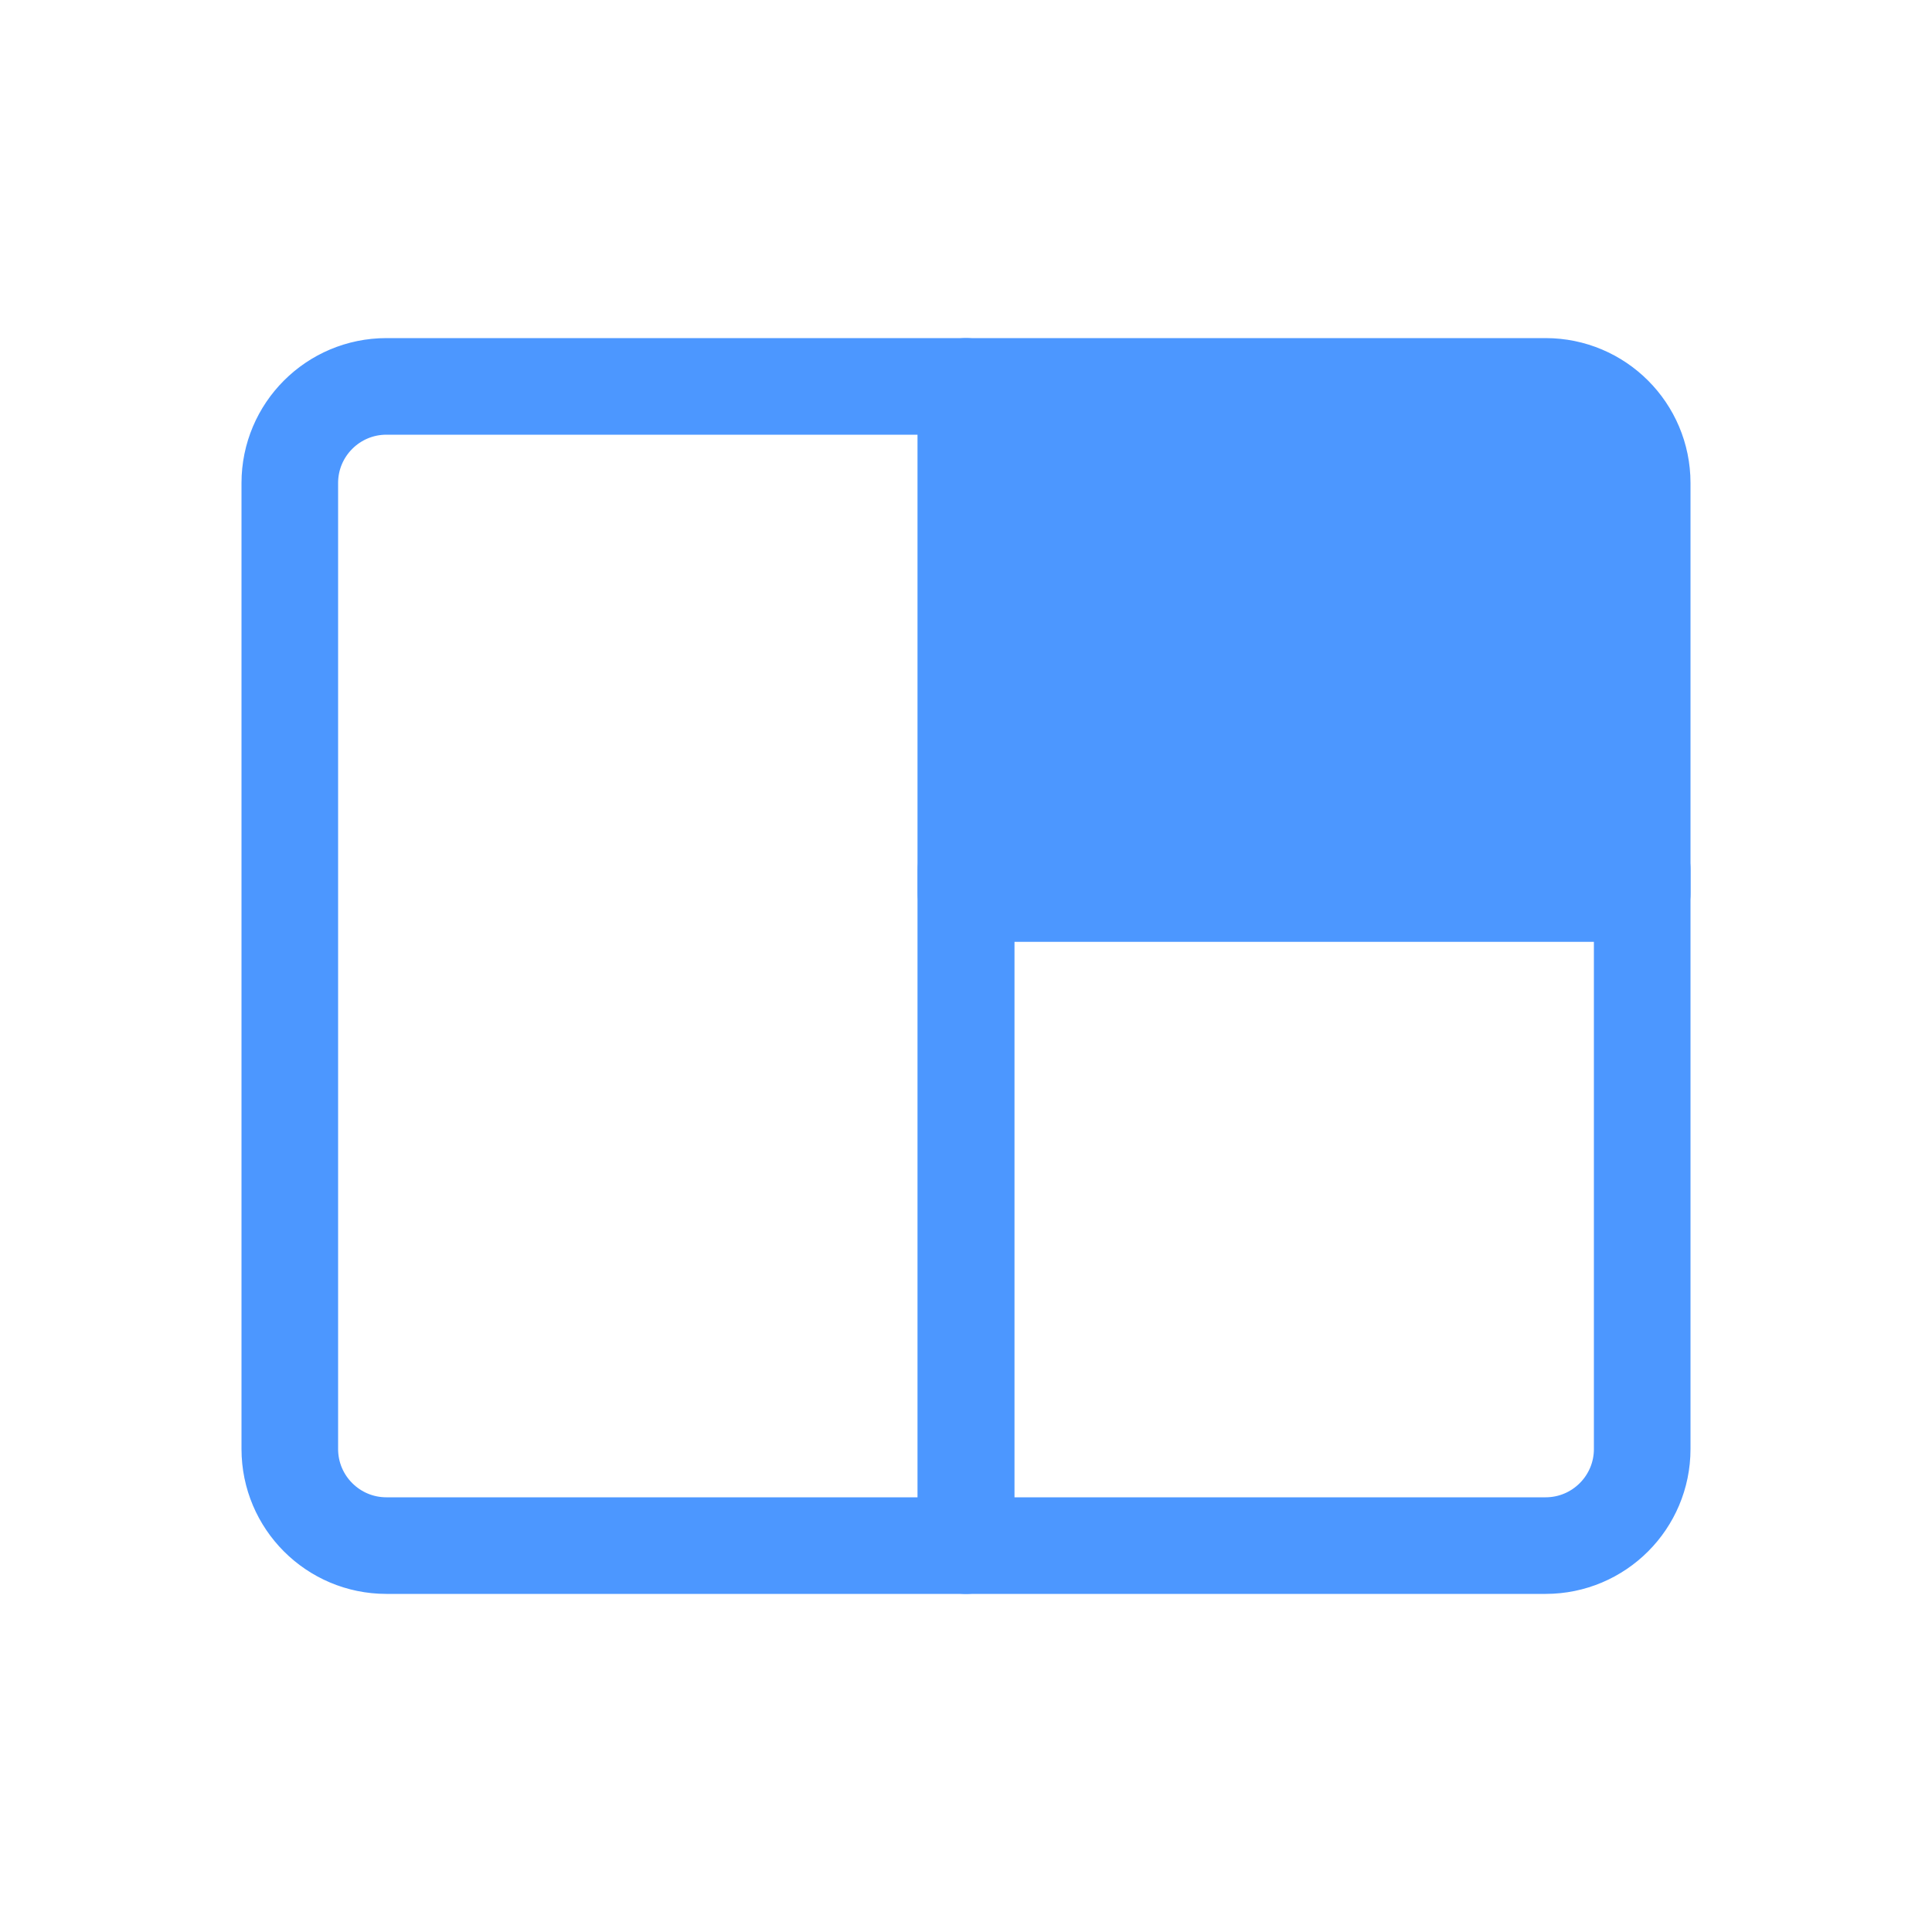
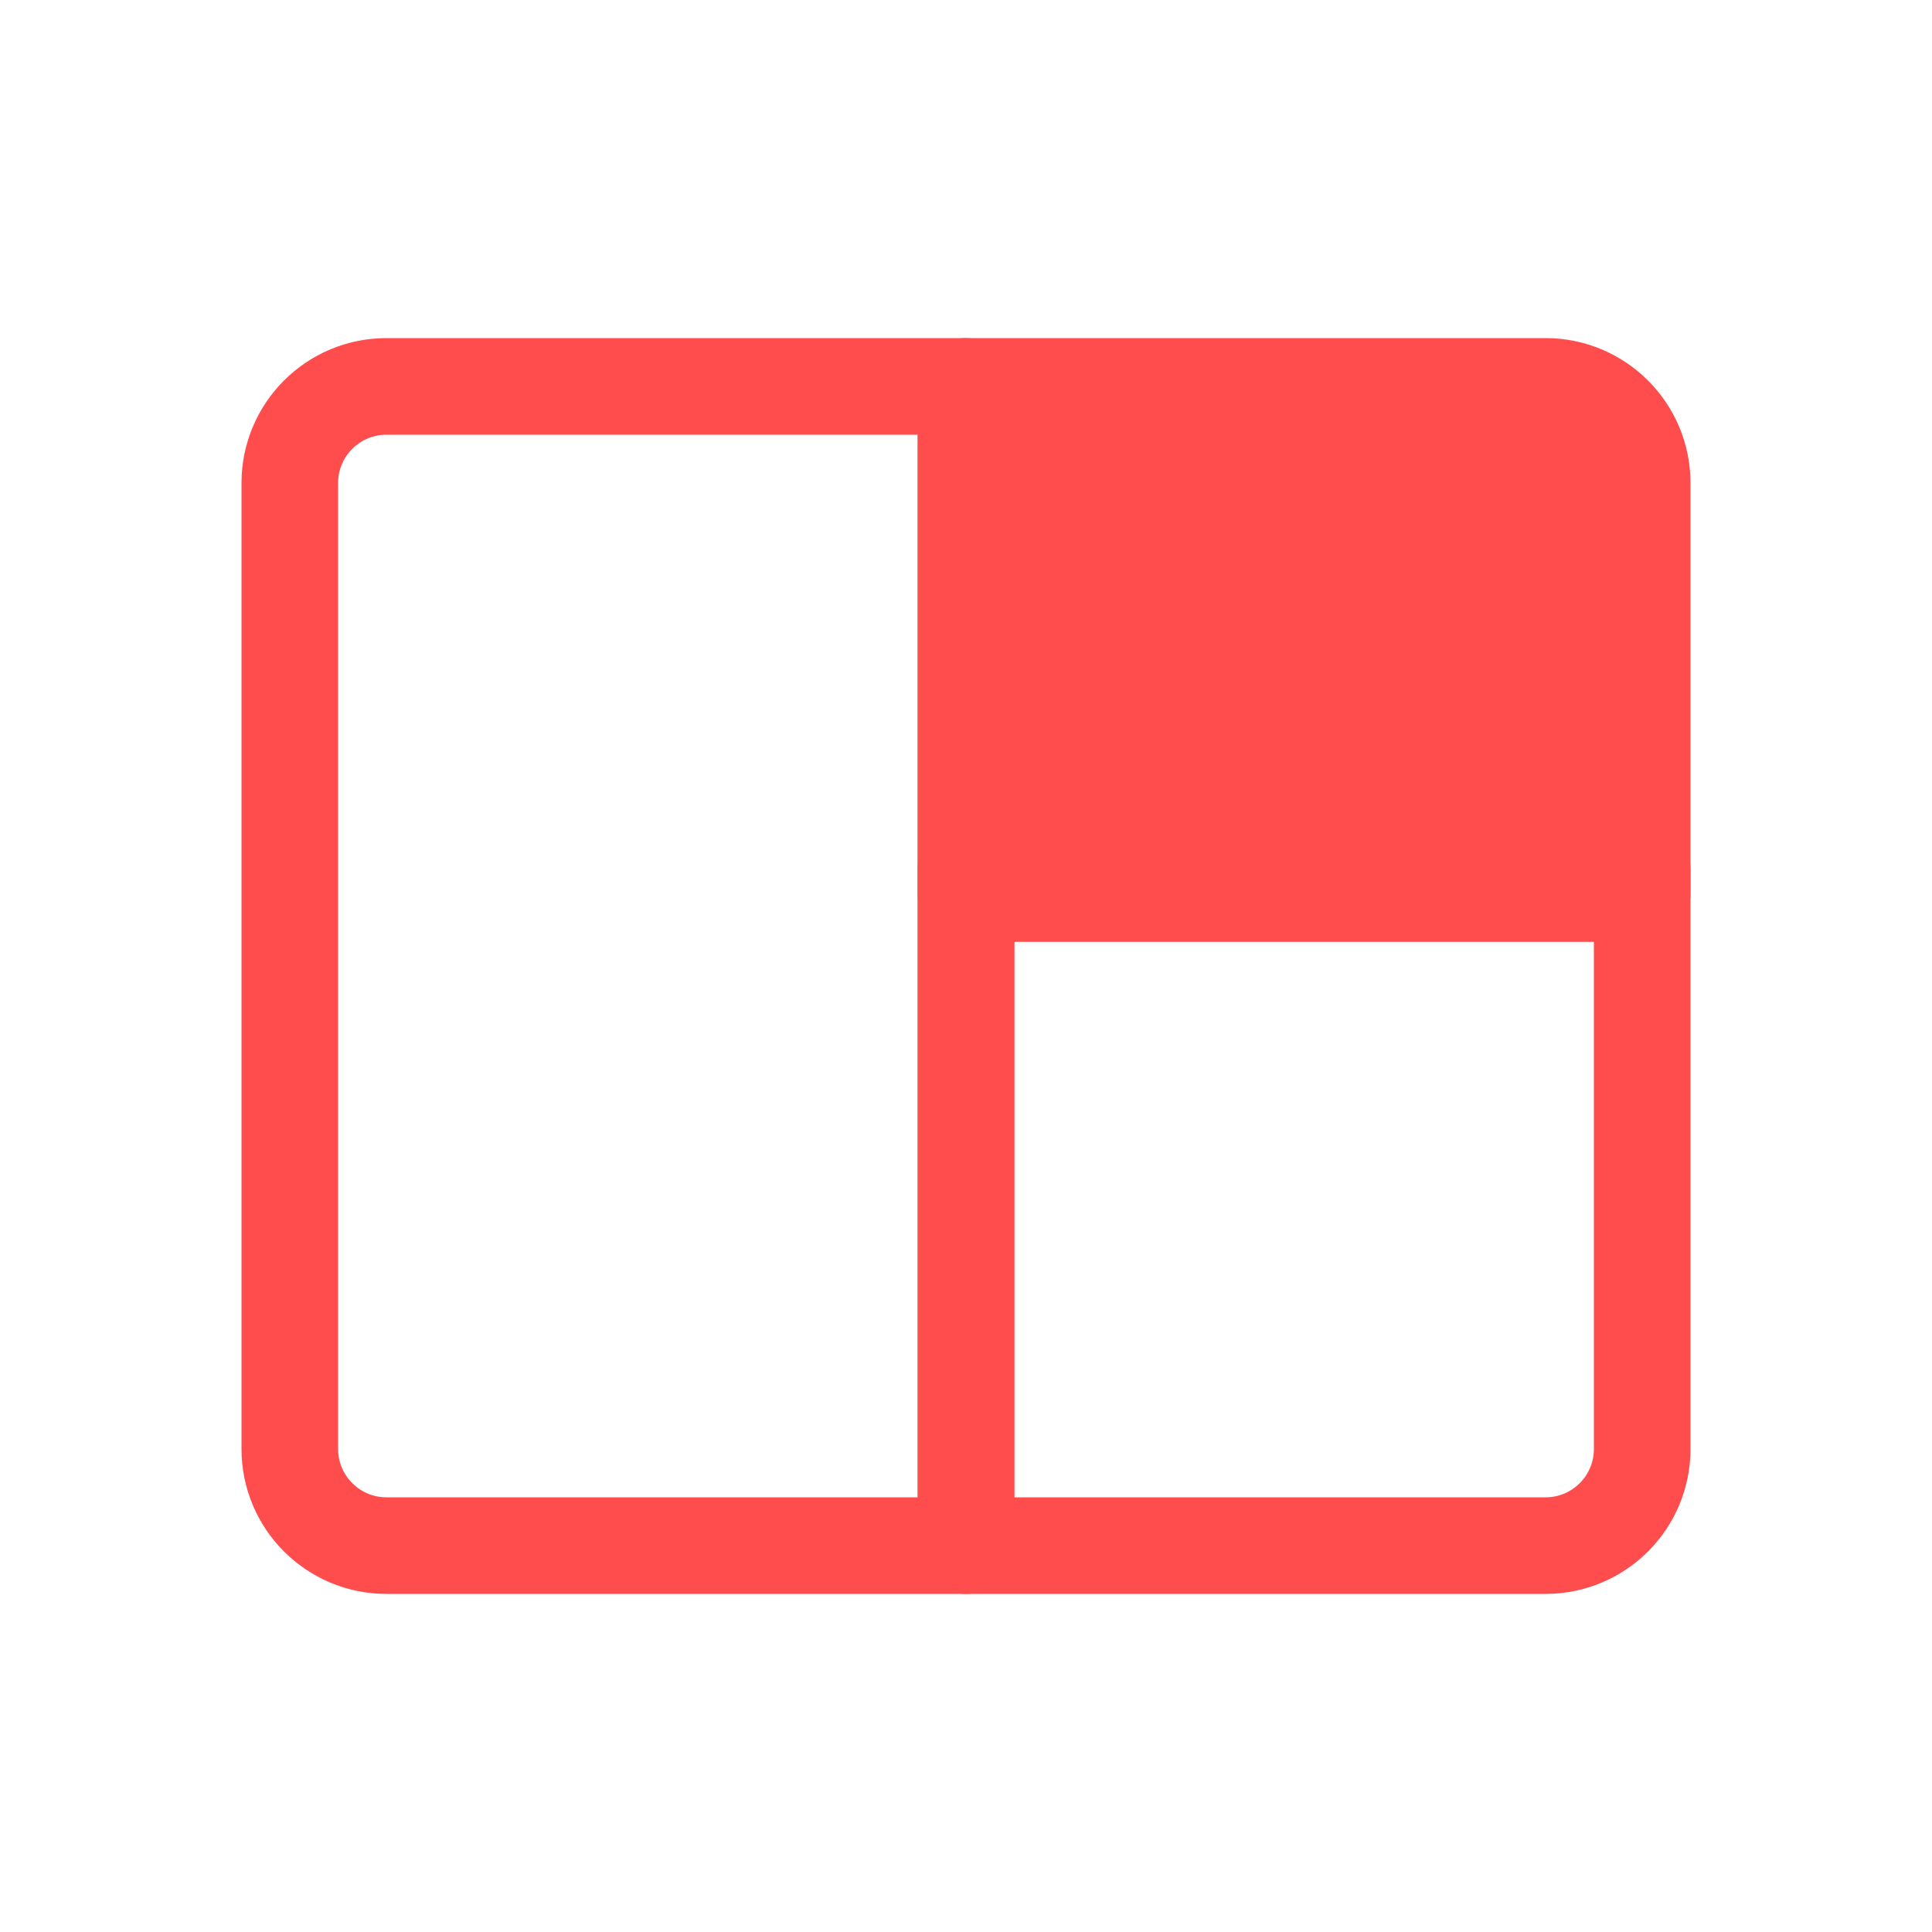
<svg xmlns="http://www.w3.org/2000/svg" width="20px" height="20px" viewBox="0 0 20 20" version="1.1">
  <defs />
  <g id="Page-1" stroke="none" stroke-width="1" fill="none" fill-rule="evenodd" stroke-linecap="round" stroke-linejoin="round">
-     <g id="Large-Stage-(active)" stroke="#4C97FF">
+     <g id="Large-Stage-(active)" stroke="#FF4D4D">
      <g id="large-stage-(inactive)" transform="translate(3, 4)">
        <path d="M1,0 L7,0 L7,12 L1,12 L1,12 C0.448,12 6.76353751e-17,11.552 0,11 L0,1 L0,1 C-6.76353751e-17,0.448 0.448,1.01453063e-16 1,0 Z" id="Rectangle" />
-         <path d="M7,0 L13,0 L13,0 C13.552,-1.01453063e-16 14,0.448 14,1 L14,5.25 L7,5.25 L7,0 Z" id="Rectangle" fill="#4C97FF" />
+         <path d="M7,0 L13,0 L13,0 C13.552,-1.01453063e-16 14,0.448 14,1 L14,5.25 L7,5.25 L7,0 Z" id="Rectangle" fill="#FF4D4D" />
        <path d="M7,5 L14,5 L14,11 L14,11 C14,11.552 13.552,12 13,12 L7,12 L7,5 Z" id="Rectangle-Copy" />
      </g>
    </g>
  </g>
</svg>
